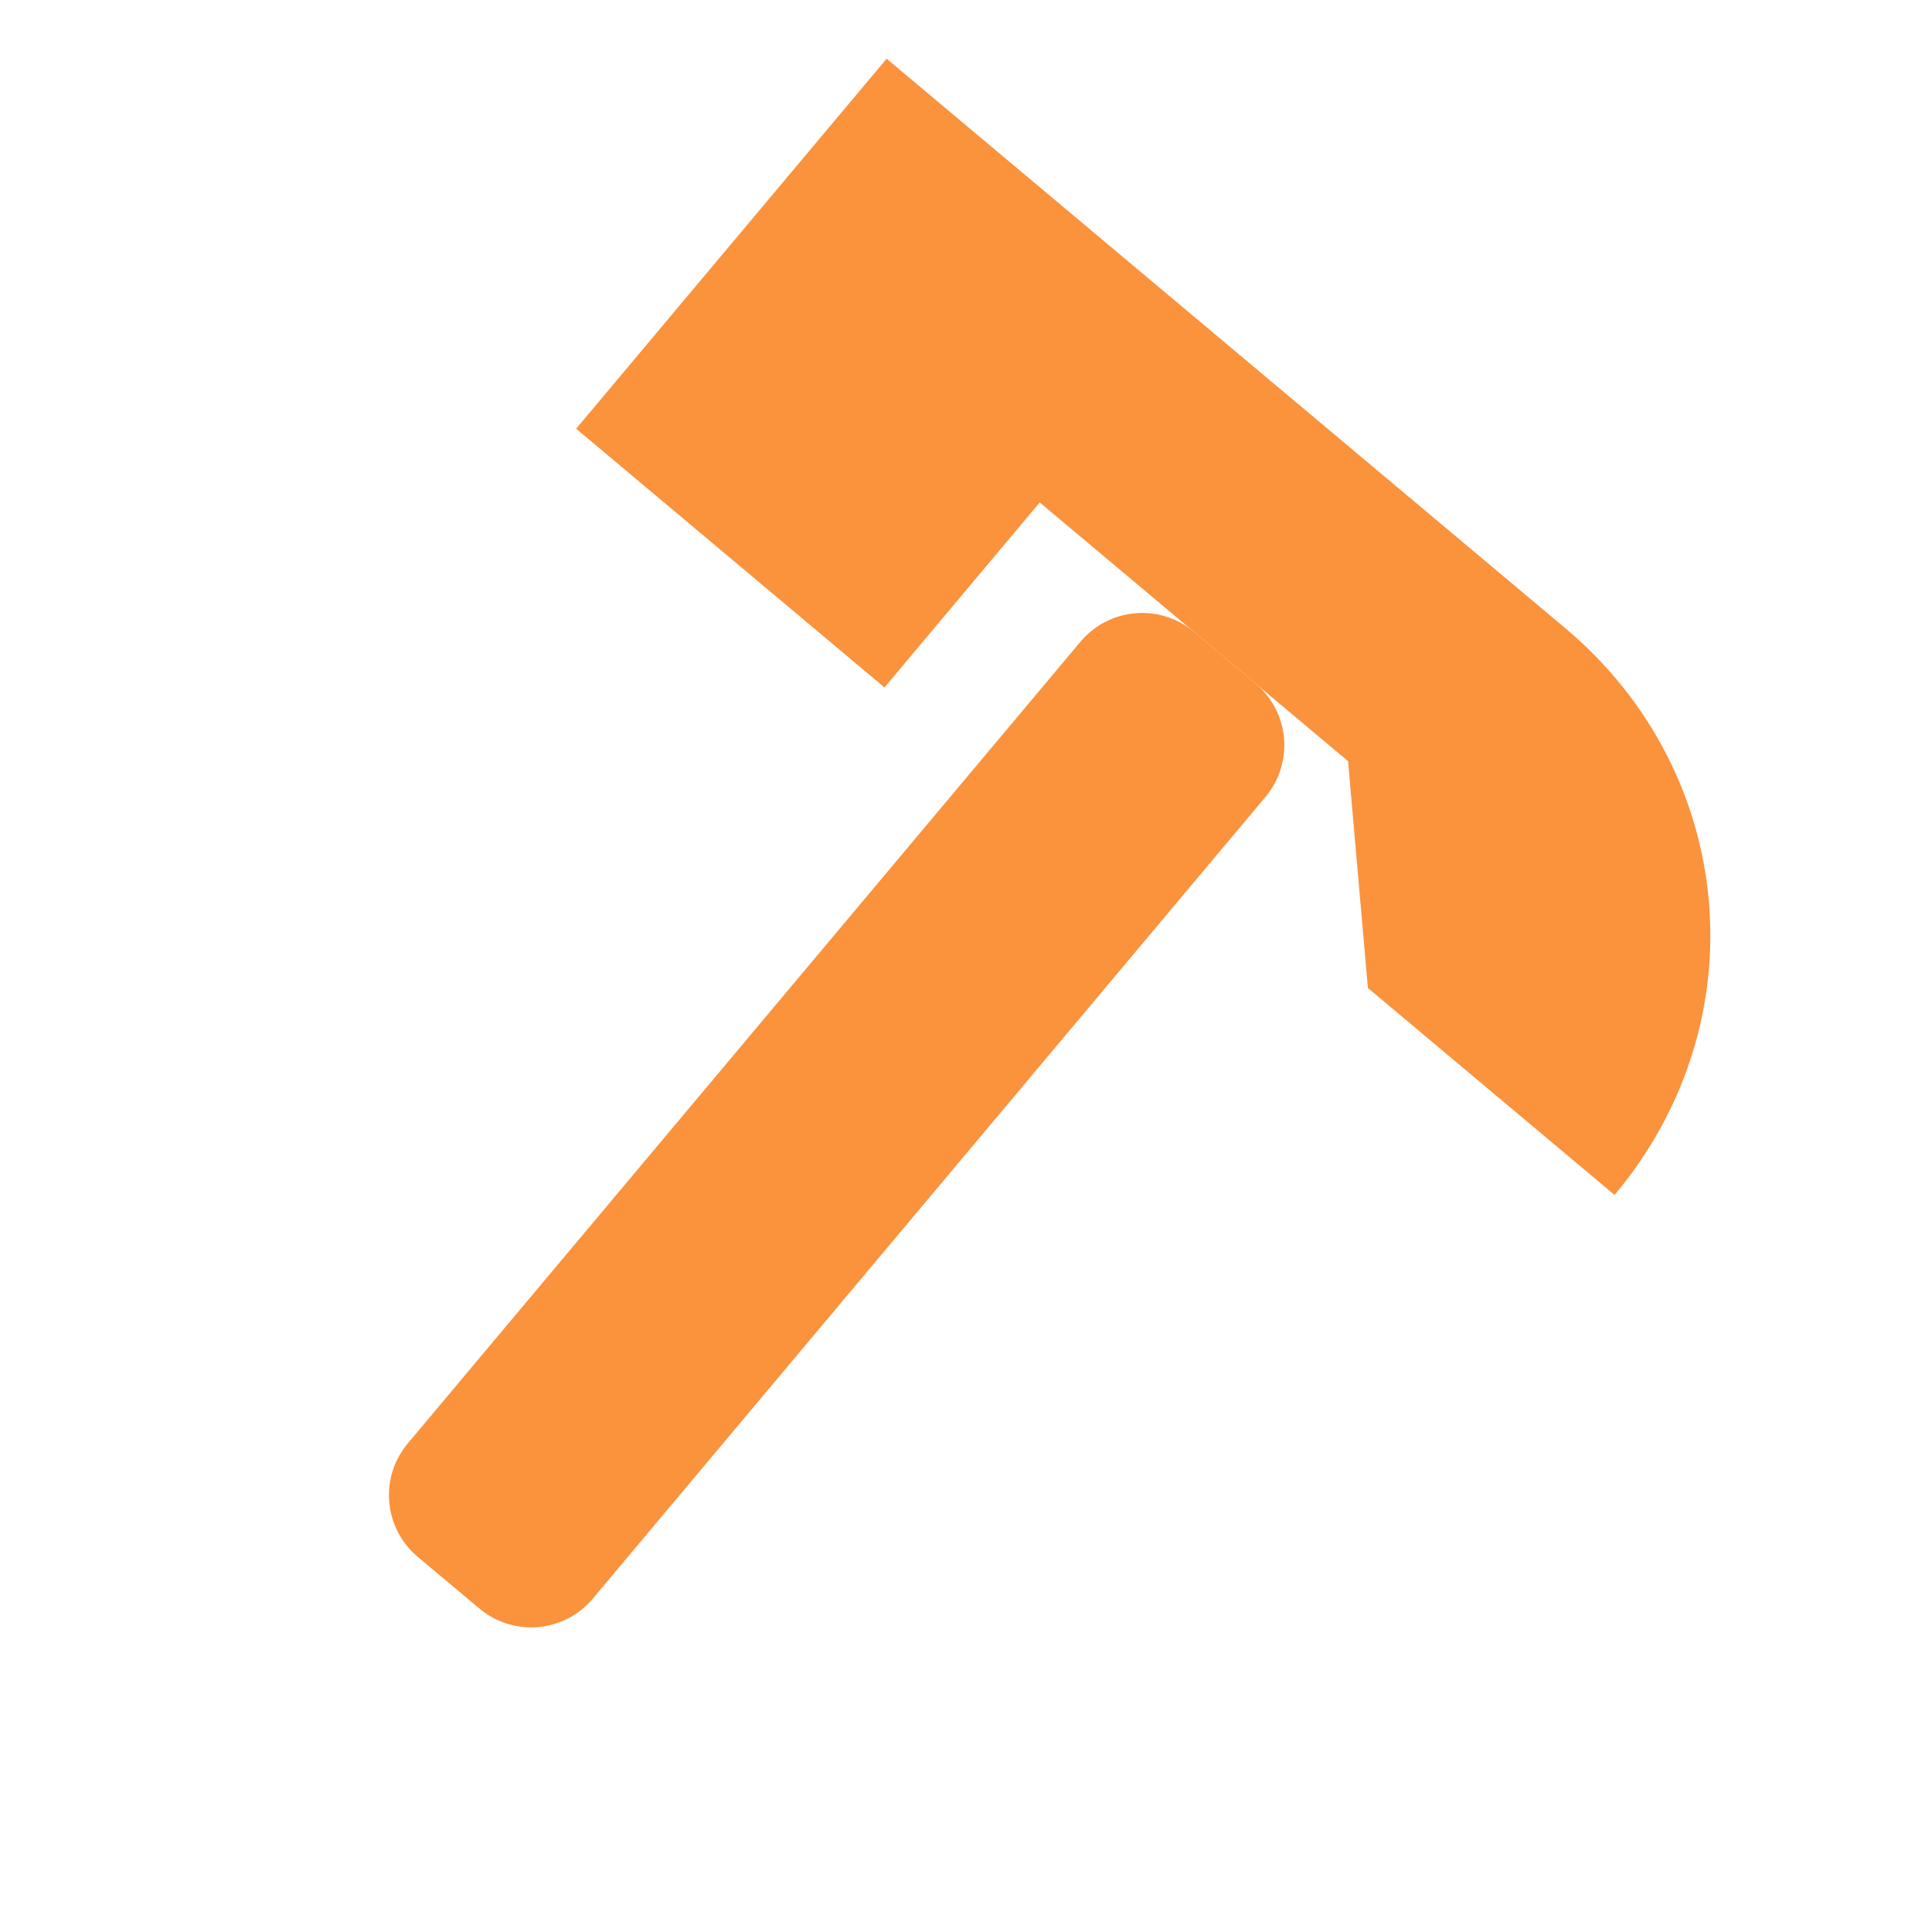
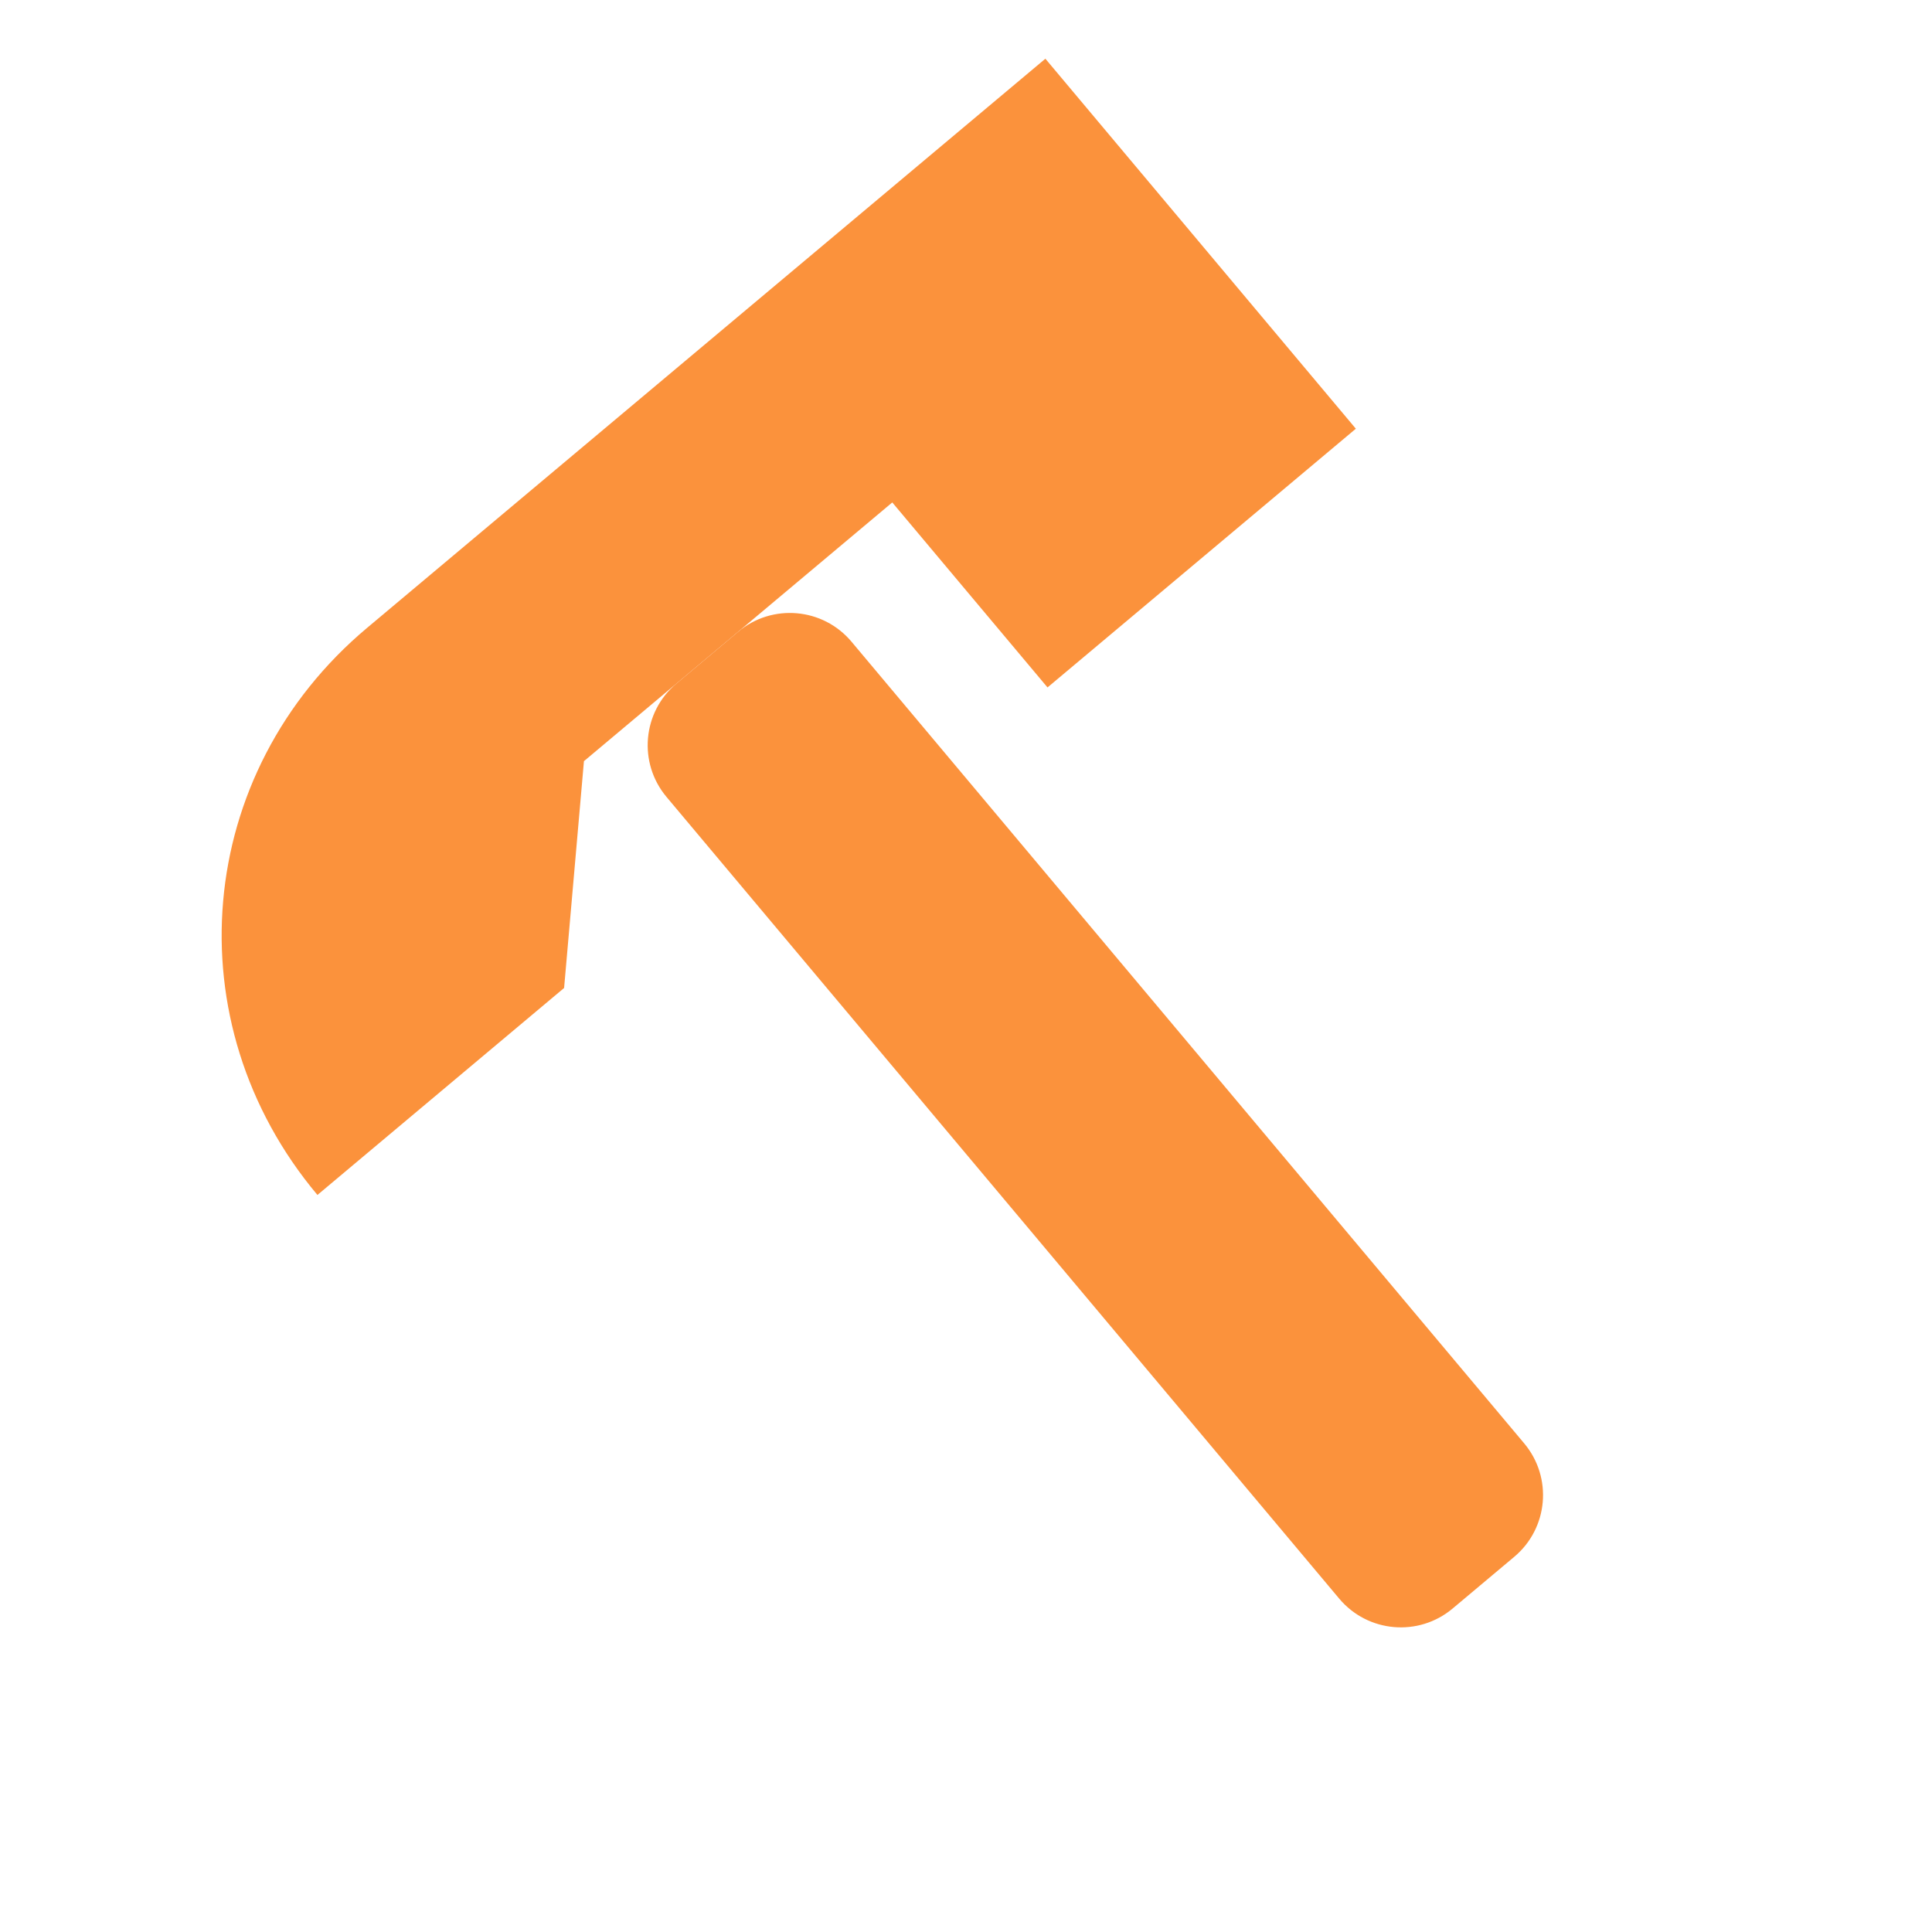
<svg xmlns="http://www.w3.org/2000/svg" width="24" height="24" viewBox="0 0 24 24" fill="none">
-   <g transform="rotate(40 12 12)" fill="#FB923C">
+   <g transform="translate(24 0) scale(-1 1) rotate(40 12 12)" fill="#FB923C">
    <rect x="10.5" y="7" width="3" height="15" rx="1" />
    <path d="M4 4H15C17.8 4 20 6.2 20 9H16L14 7H9V10H4Z" />
  </g>
</svg>
